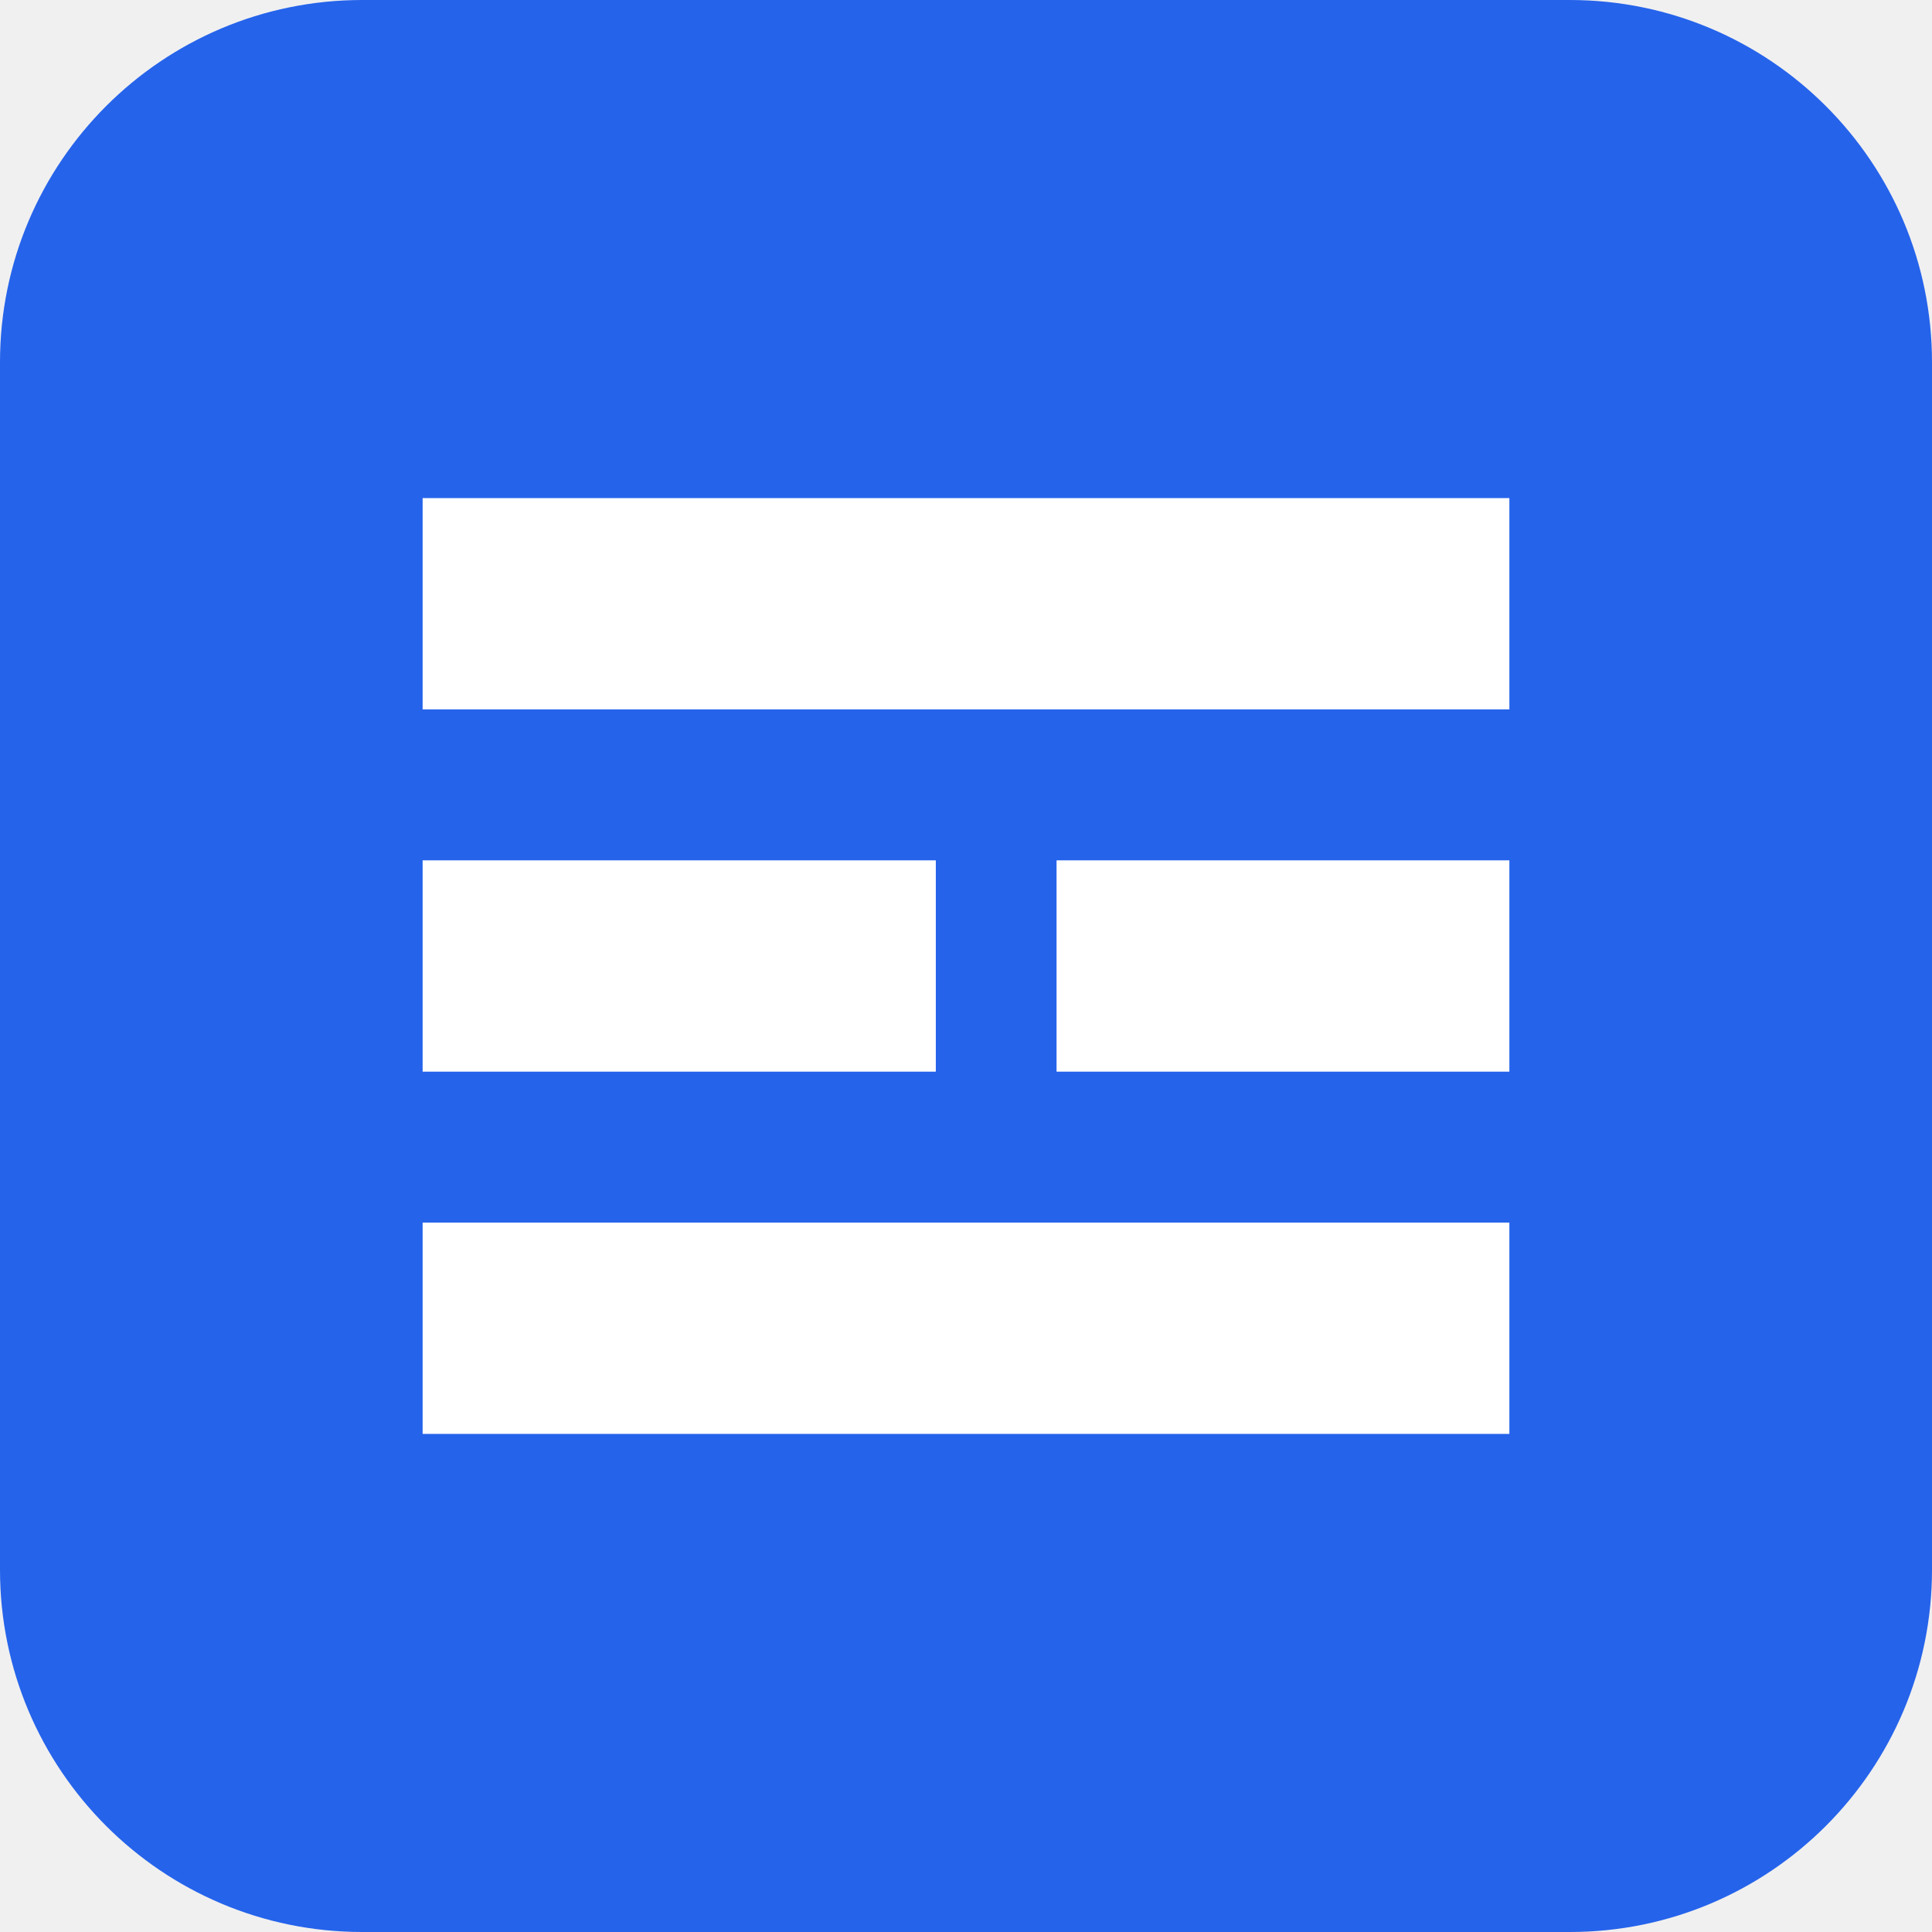
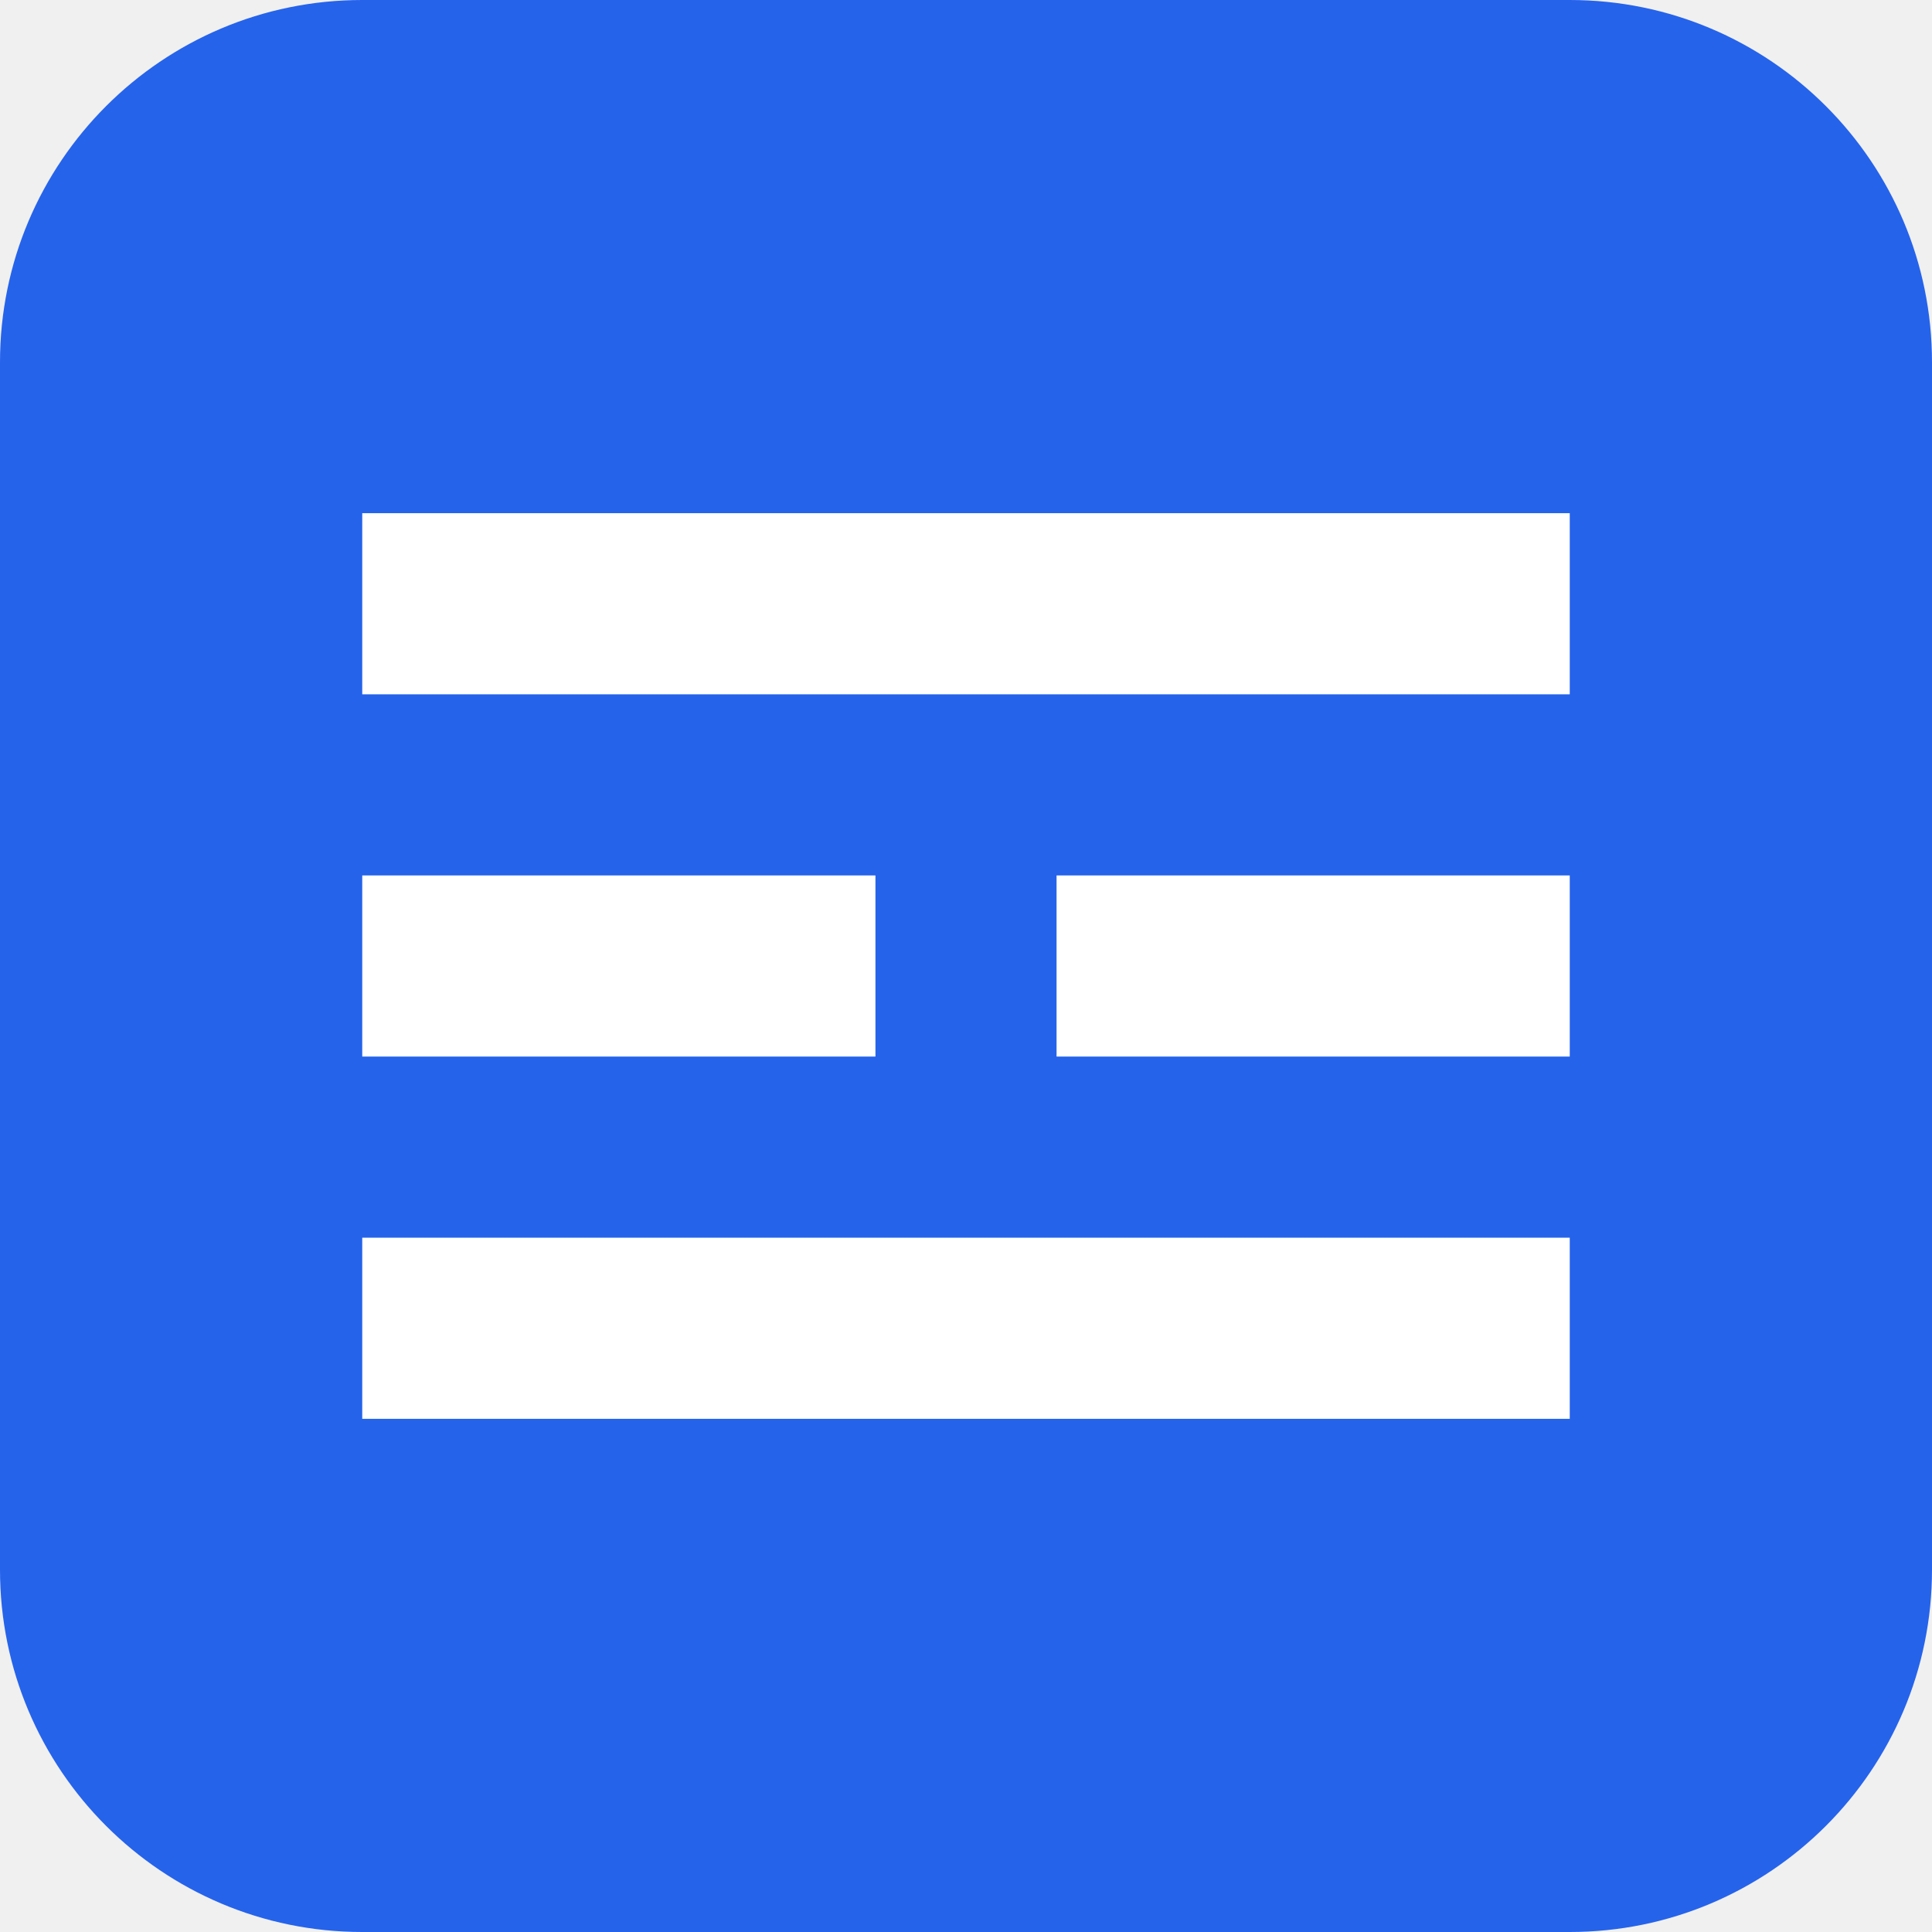
<svg xmlns="http://www.w3.org/2000/svg" viewBox="0 0 512 512">
  <rect width="512" height="512" rx="96" fill="#2563eb" />
-   <path fill="#fff" d="M112 132h288v56H112zM112 228h136v56H112zM280 228h120v56H280zM112 324h288v56H112z" />
+   <path fill="#fff" d="M96 136h320v48H96zM96 232h136v48H96zM280 232h136v48H280zM96 328h320v48H96z" />
</svg>
